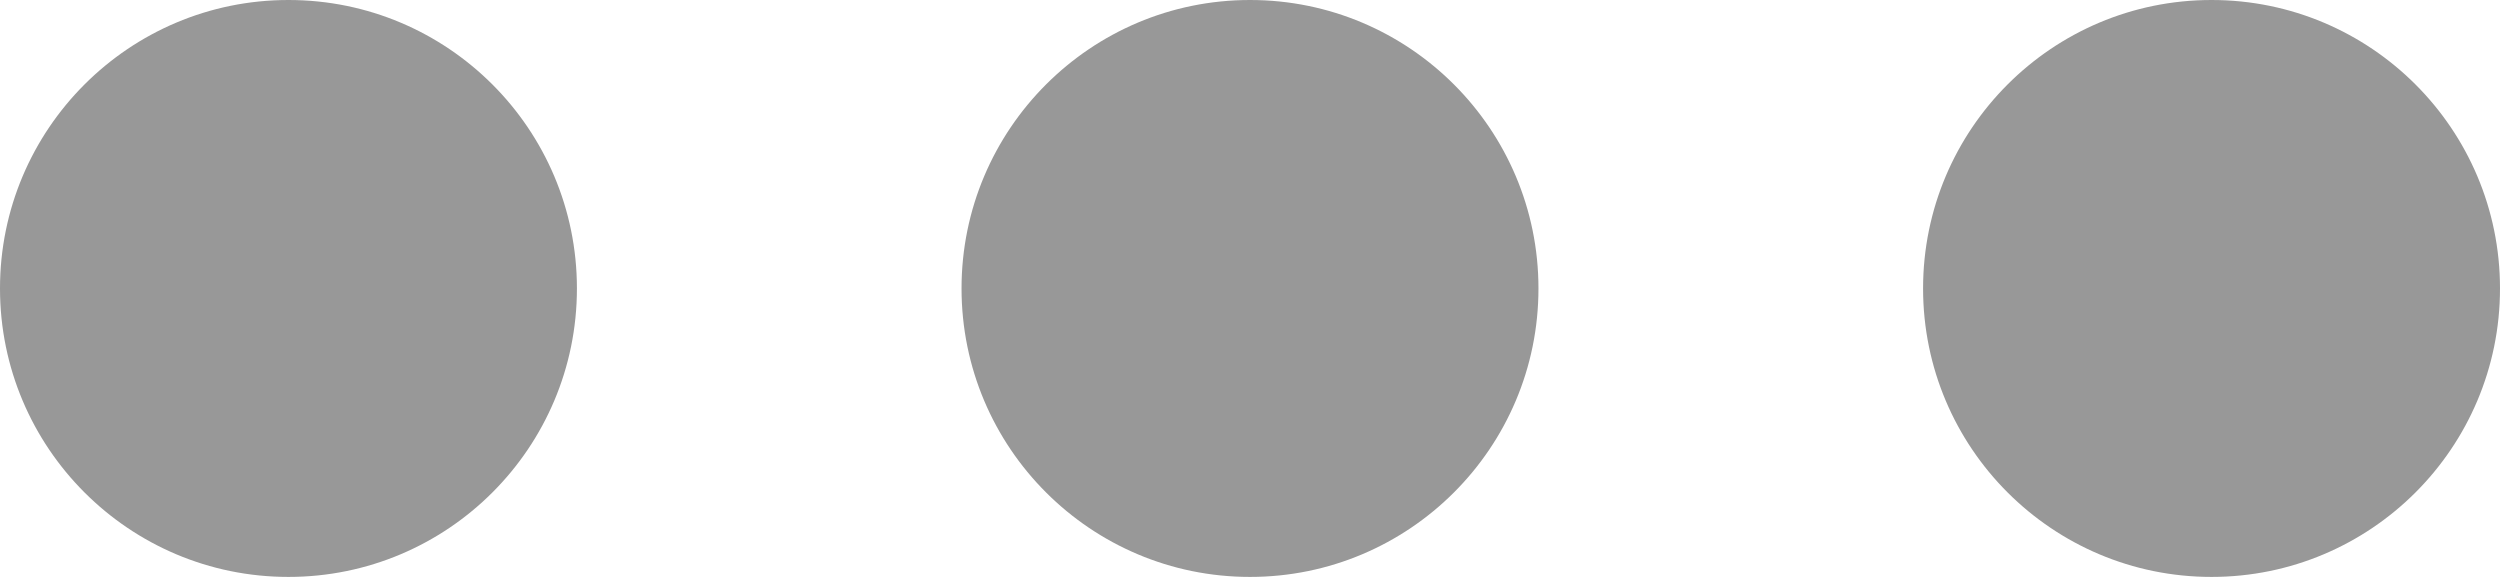
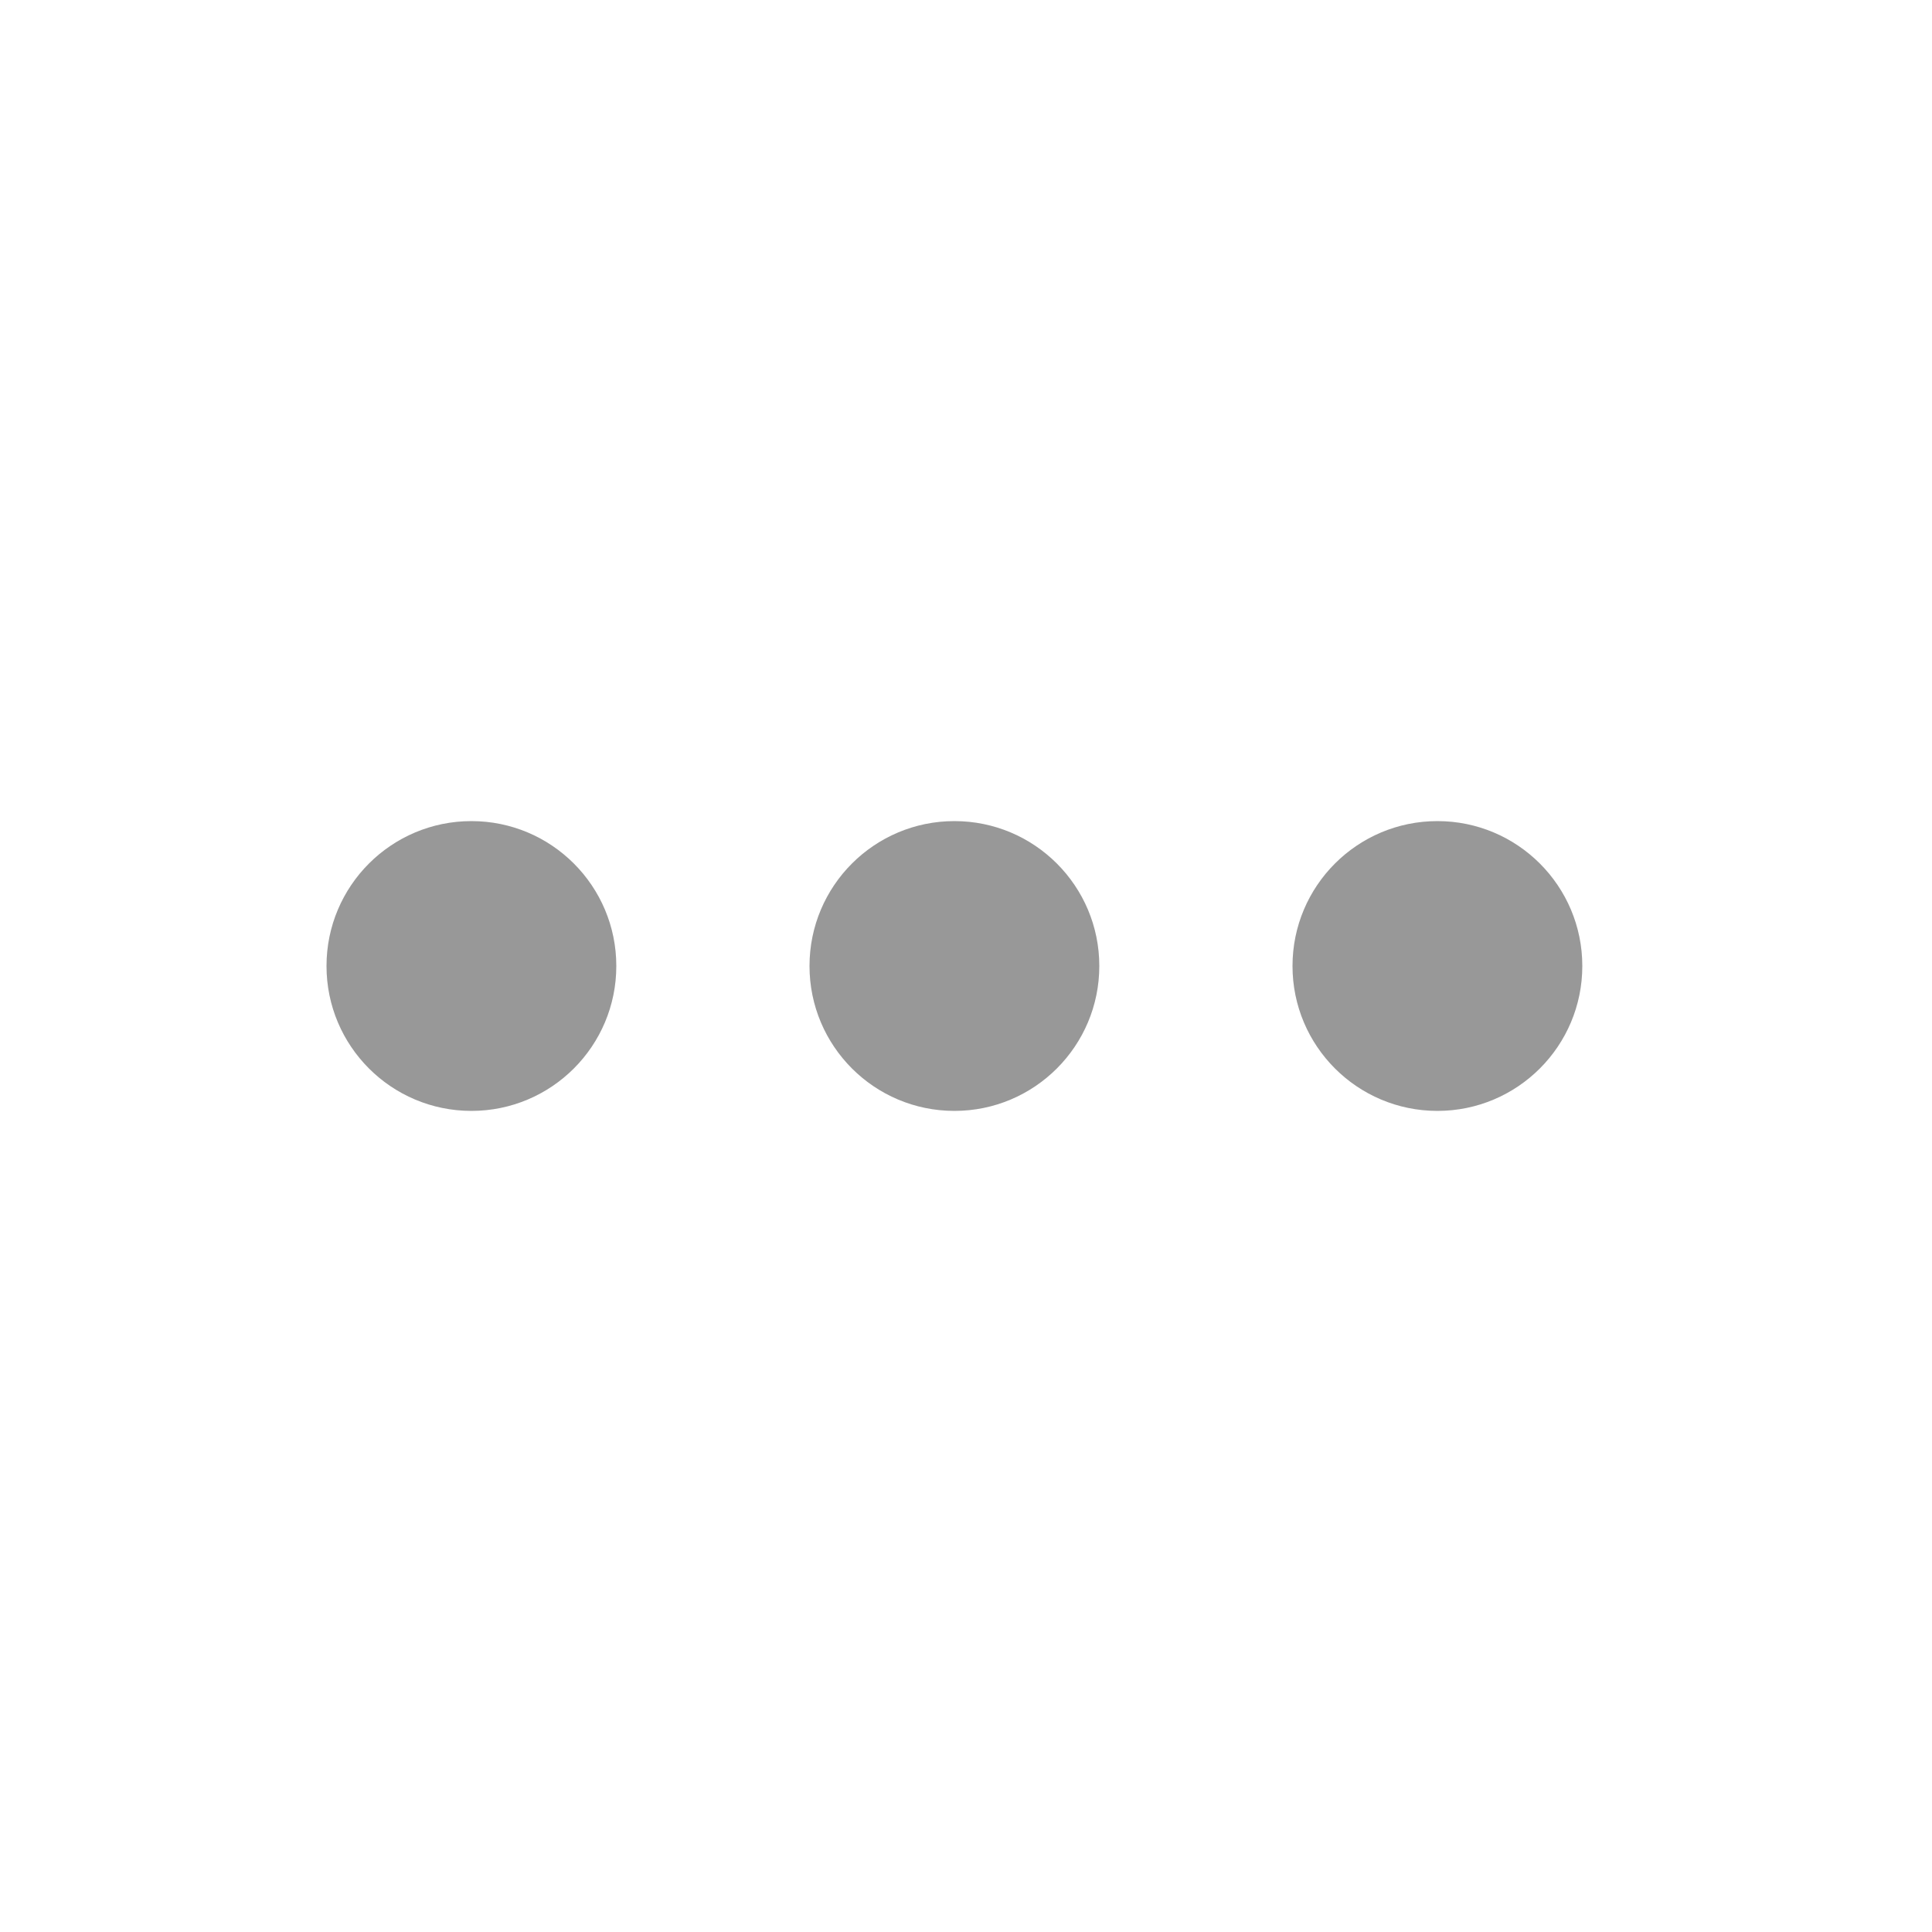
- <svg xmlns="http://www.w3.org/2000/svg" version="1.1" id="Layer_1" x="0px" y="0px" width="13px" height="3px" viewBox="0 0 13 3" enable-background="new 0 0 13 3" xml:space="preserve">
+ <svg xmlns="http://www.w3.org/2000/svg" version="1.1" x="0px" y="0px" width="20px" height="20px" viewBox="0 0 20 20" style="enable-background:new 0 0 20 20;" xml:space="preserve">
  <g id="dots-horizontal">
    <g>
-       <circle fill="#989898" cx="1.5" cy="1.5" r="1.5" />
-       <circle fill="#989898" cx="6.5" cy="1.5" r="1.5" />
-       <circle fill="#989898" cx="11.5" cy="1.5" r="1.5" />
+       <rect id="le_wrappier_154_" style="fill:none;" width="20" height="20" />
+       <g>
+         <circle style="fill:#989898;" cx="4.88" cy="10" r="1.5" />
+         <circle style="fill:#989898;" cx="9.88" cy="10" r="1.5" />
+         <circle style="fill:#989898;" cx="14.88" cy="10" r="1.5" />
+       </g>
    </g>
  </g>
-   <g id="Layer_1_1_">
+   <g id="Layer_1">
</g>
</svg>
